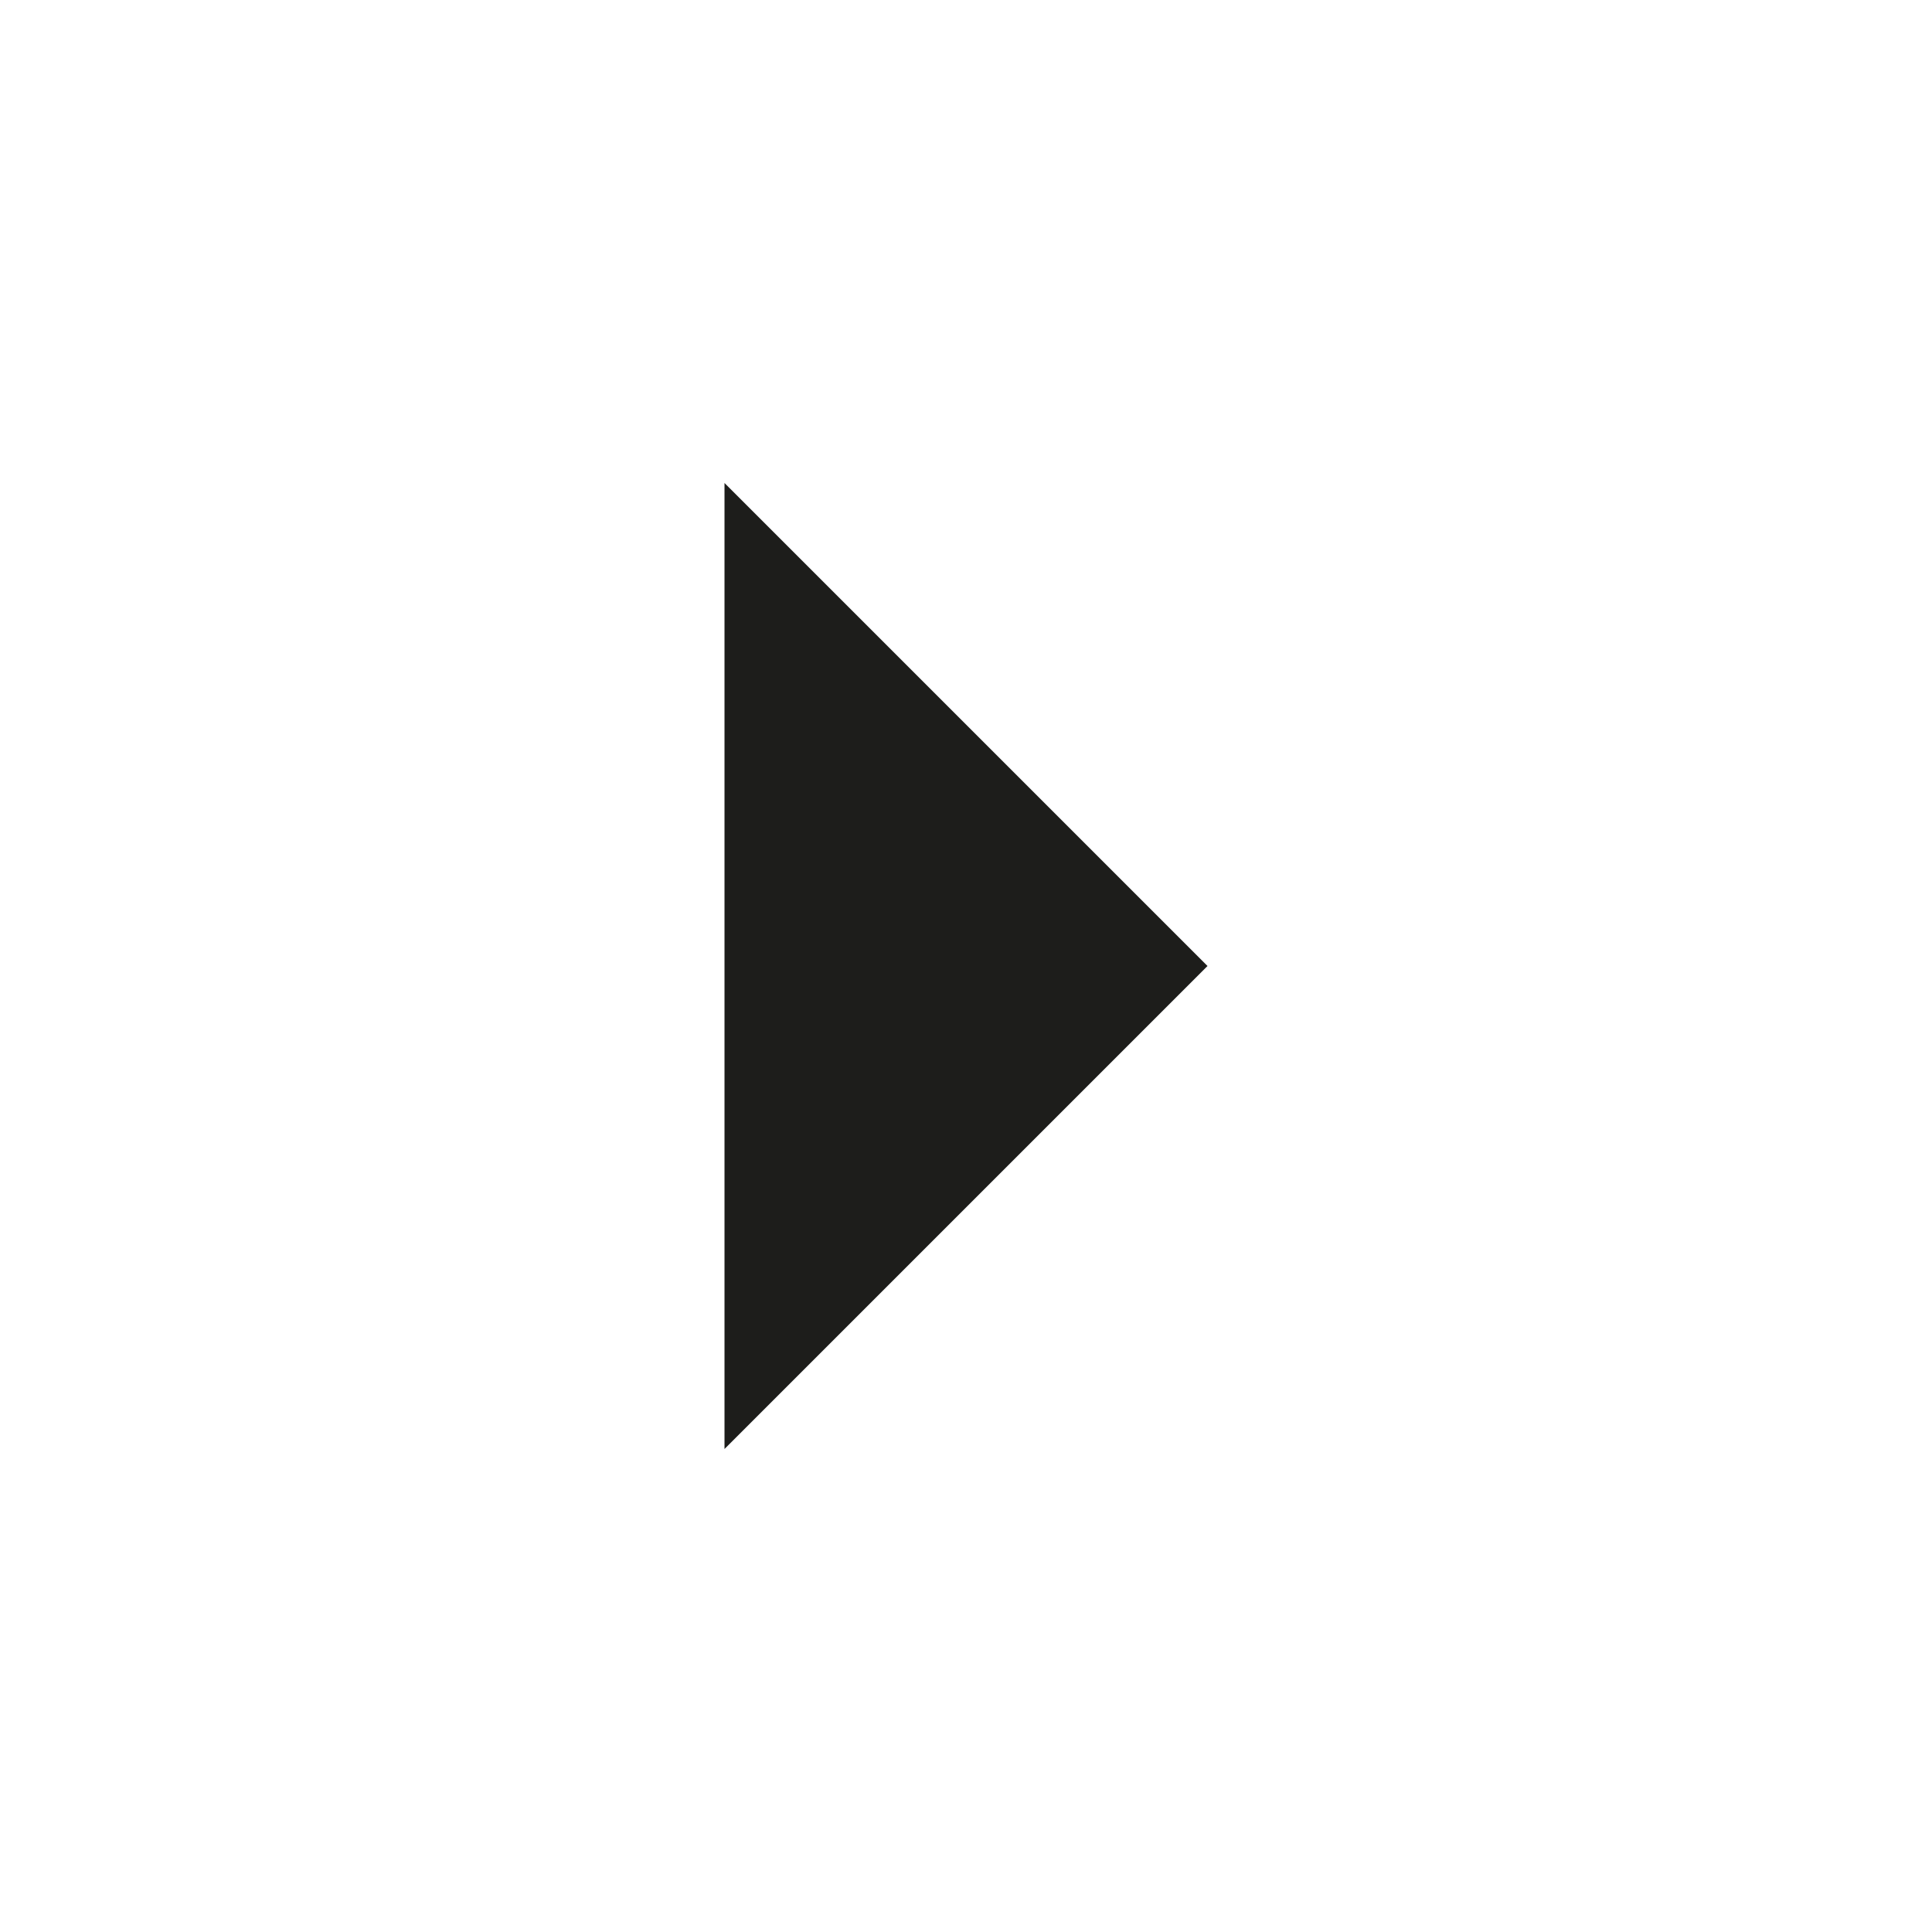
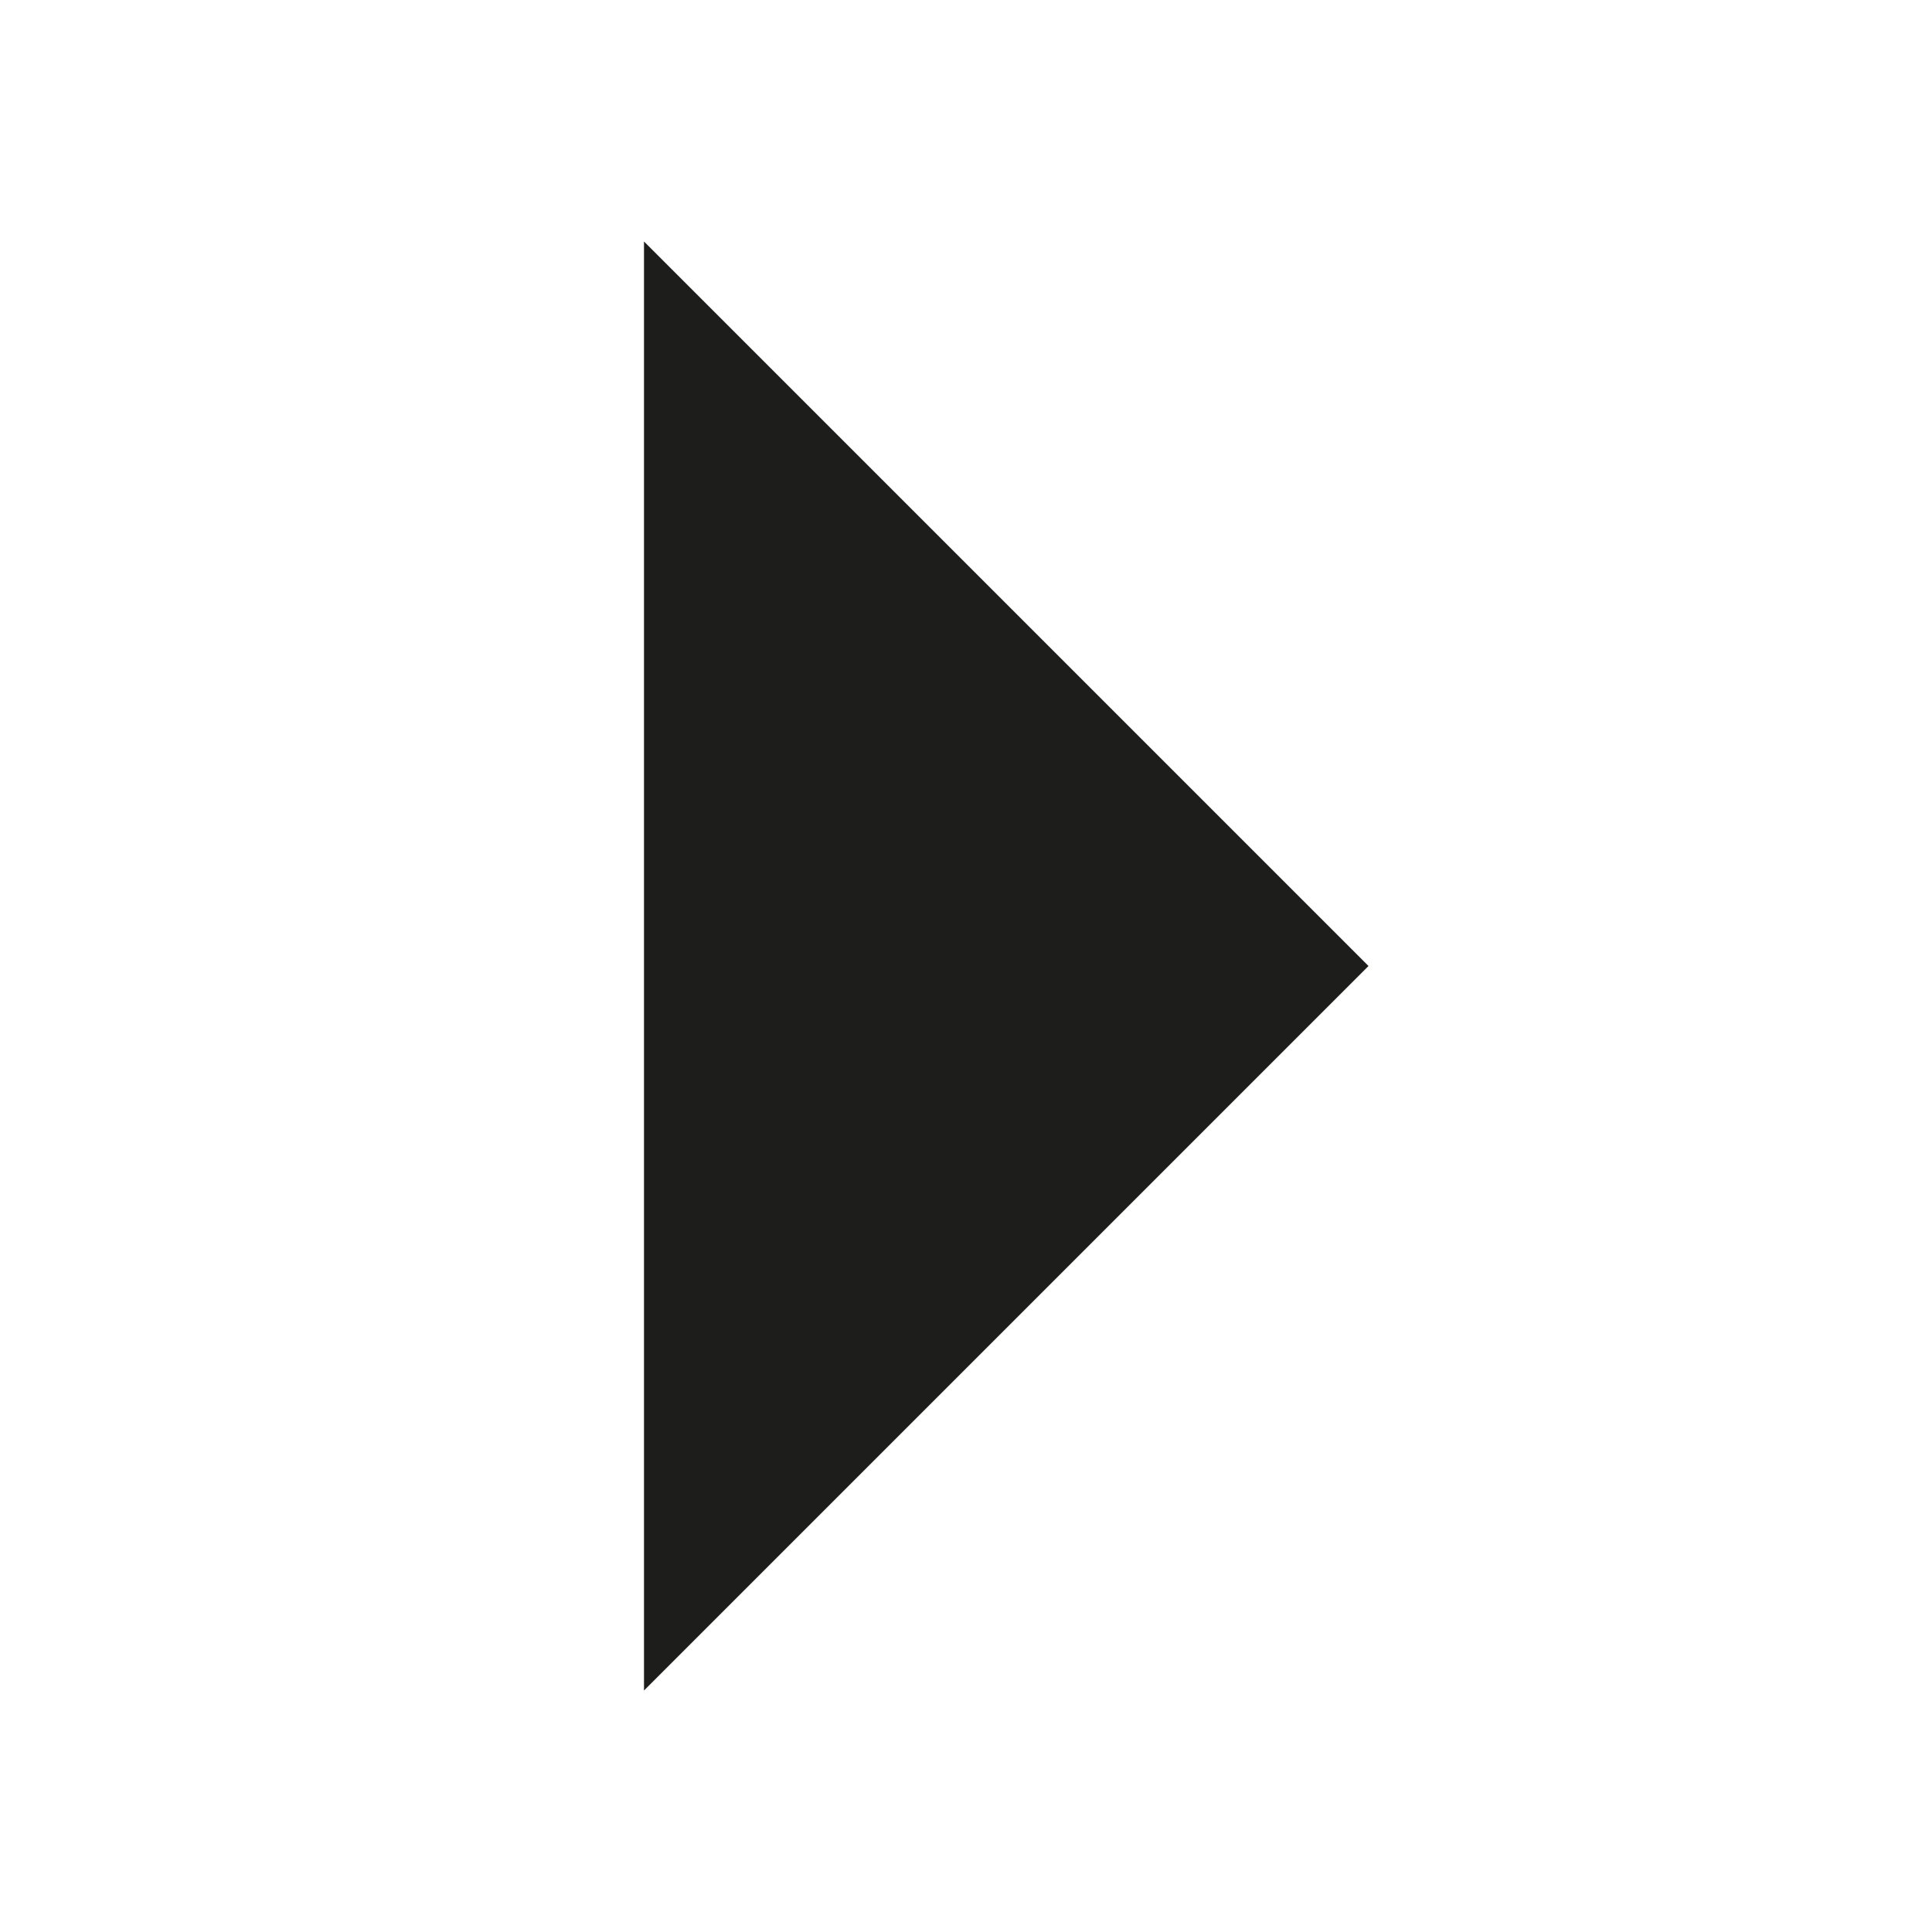
<svg xmlns="http://www.w3.org/2000/svg" version="1.1" id="Layer_1" x="0px" y="0px" width="24px" height="24px" viewBox="0 0 24 24" enable-background="new 0 0 24 24" xml:space="preserve">
-   <polyline fill="#1D1D1B" points="9,18 15,12 9,6 " />
+   <polyline fill="#1D1D1B" points="8,21 17,12 8,3 " />
</svg>
